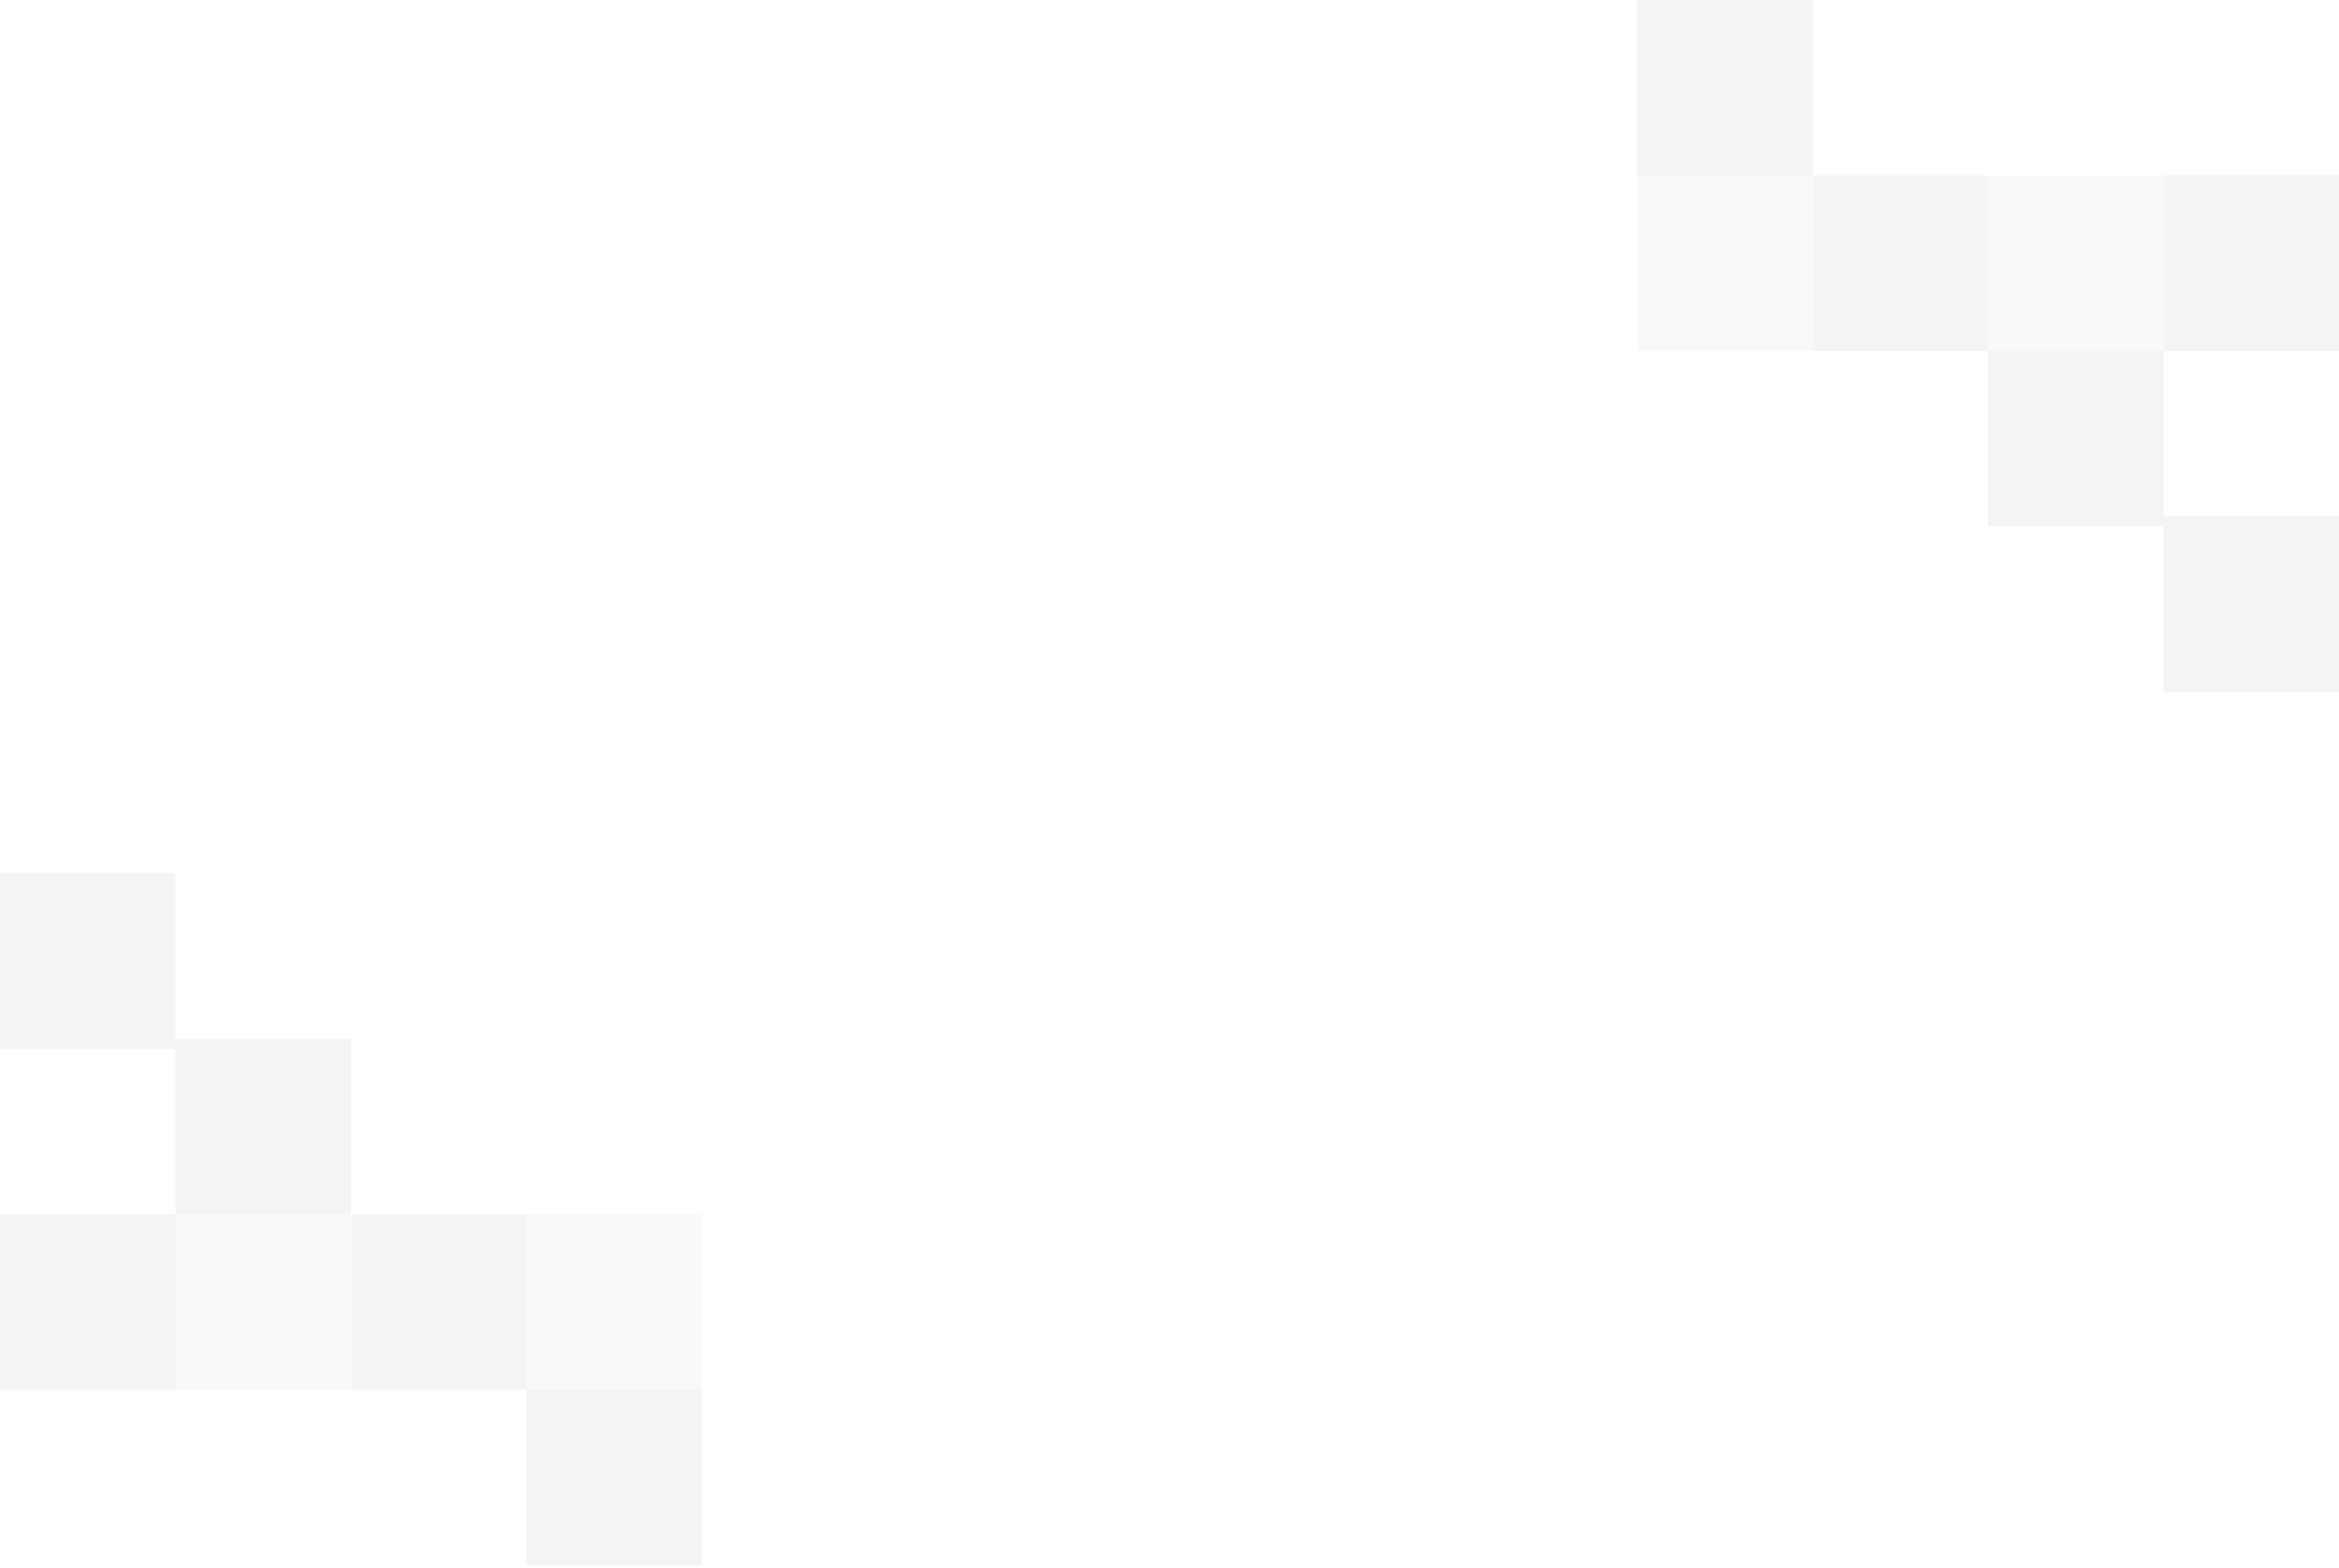
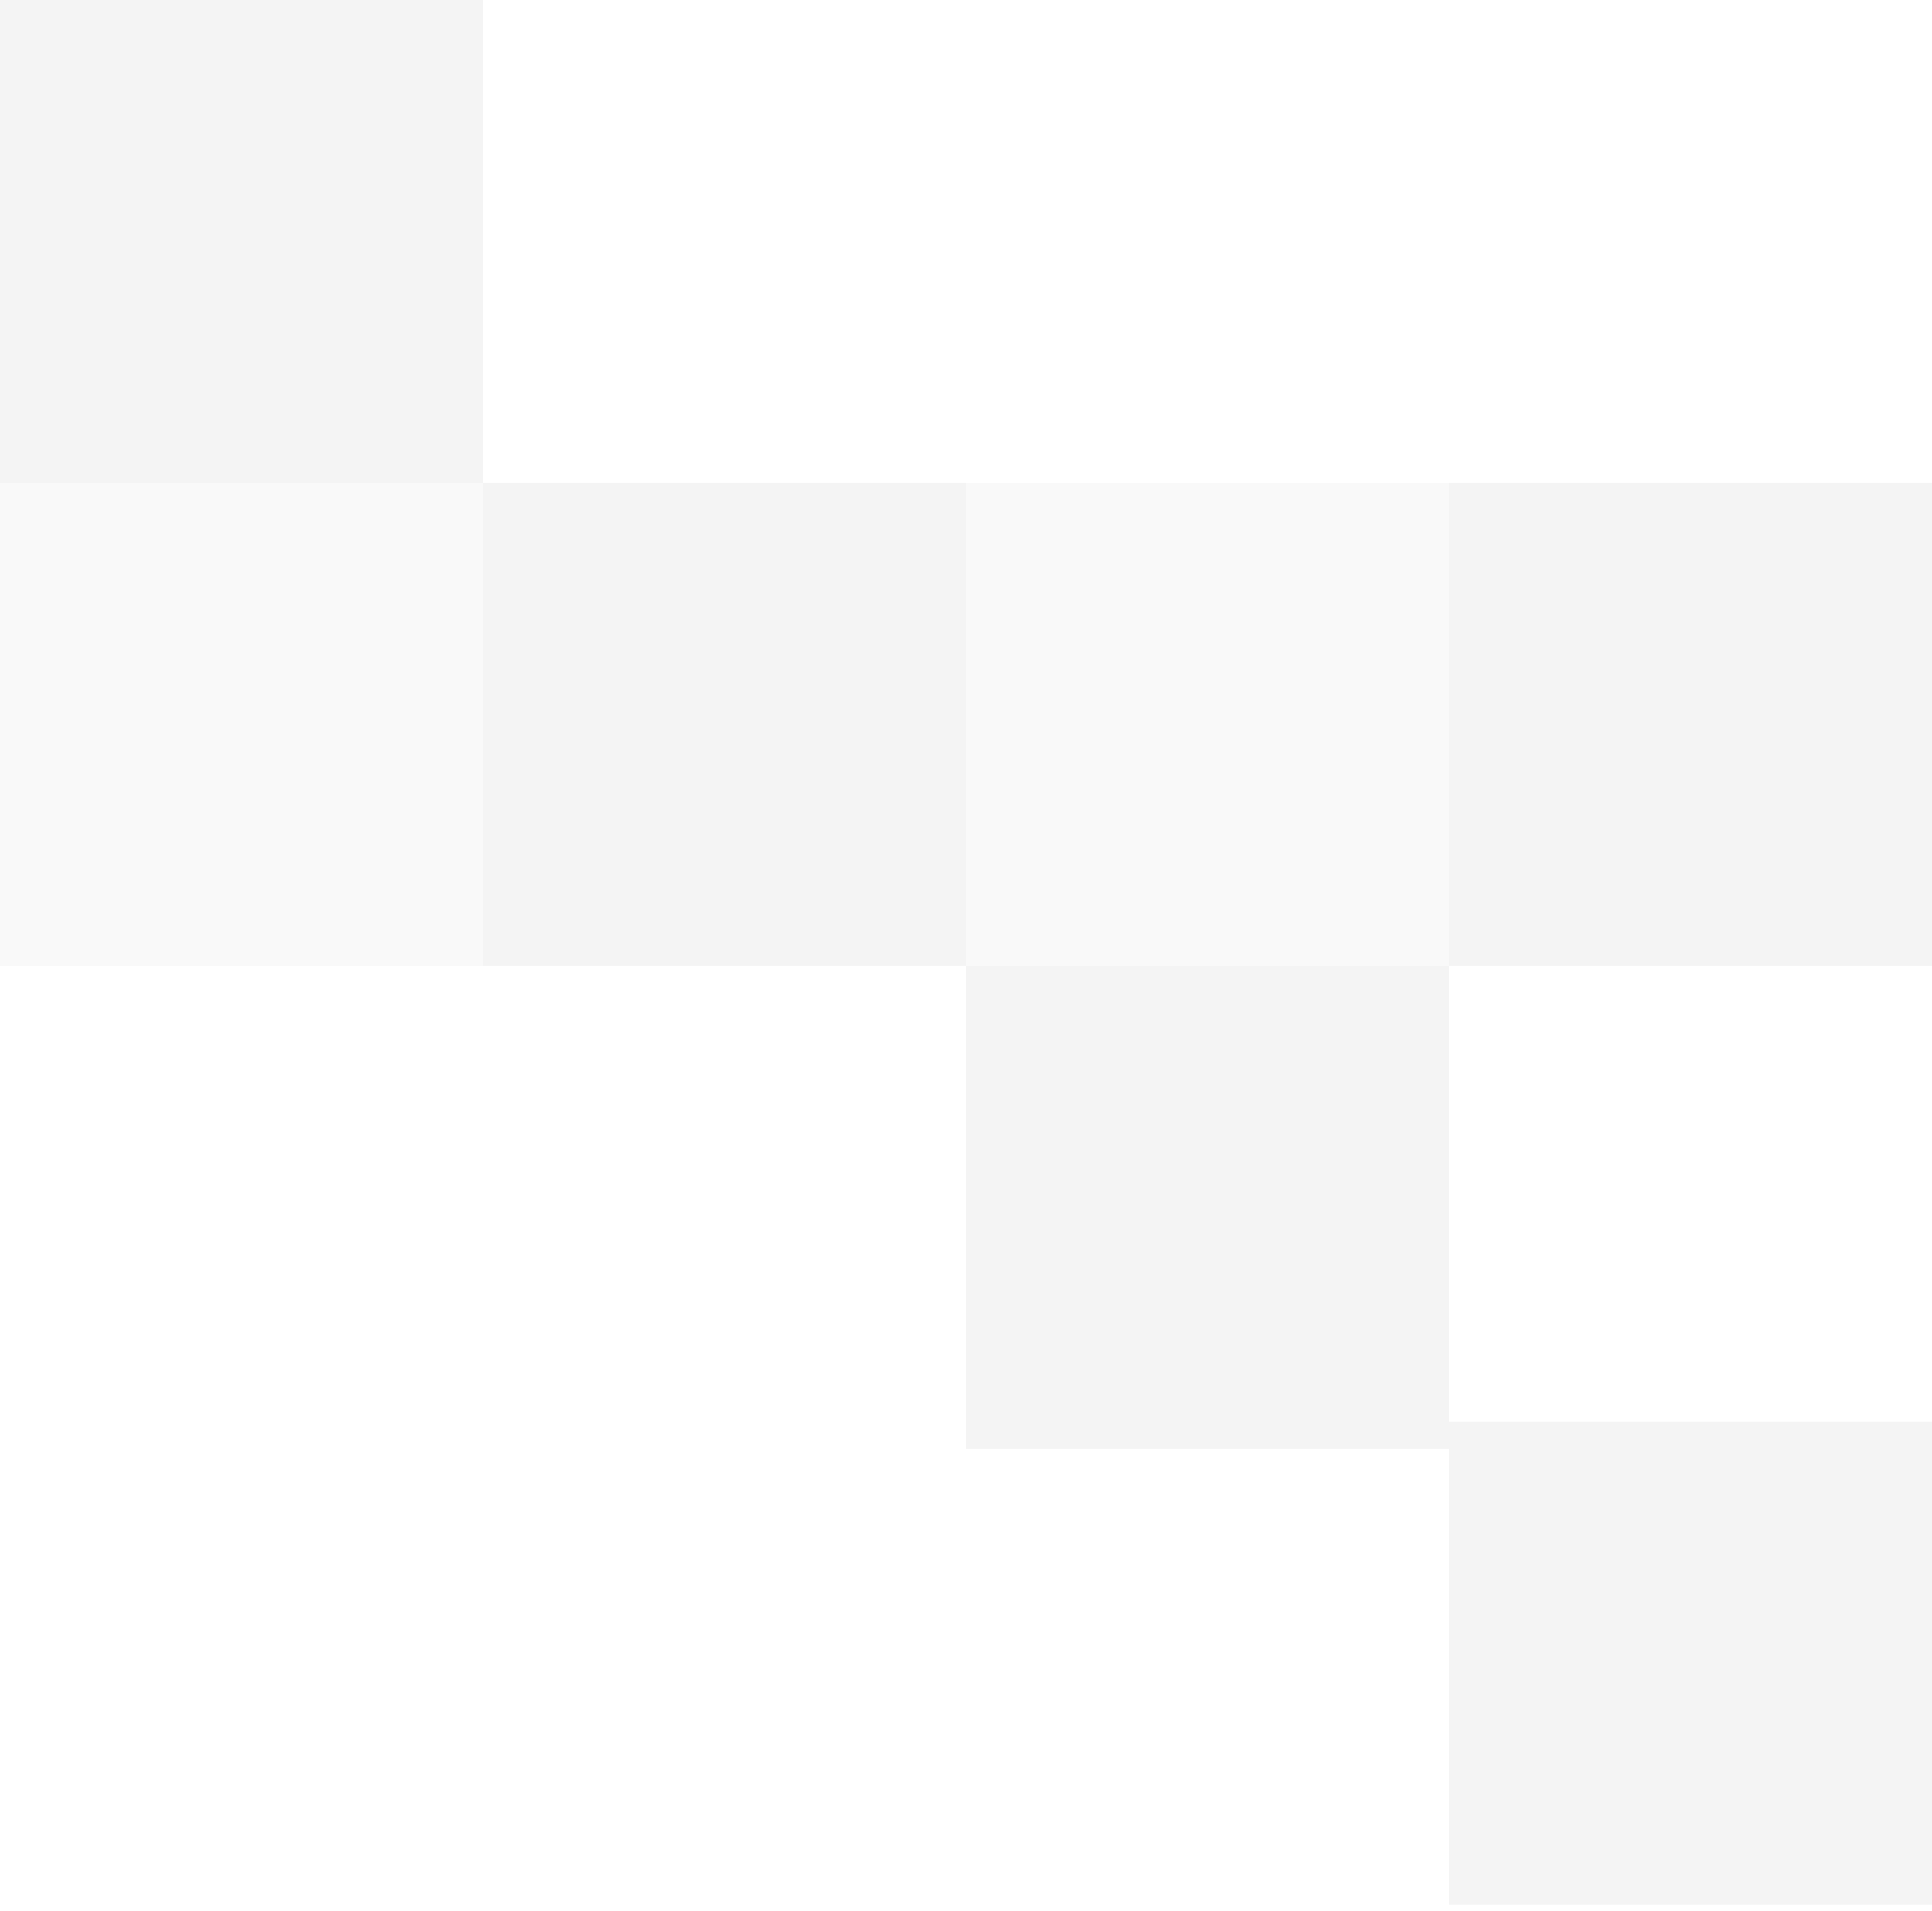
- <svg xmlns="http://www.w3.org/2000/svg" width="600" height="402" viewBox="0 0 600 402" fill="none">
+ <svg xmlns="http://www.w3.org/2000/svg" width="180" height="178" viewBox="0 0 180 178" fill="none">
  <g opacity="0.3">
-     <rect width="45.011" height="45.011" transform="matrix(1 -8.74228e-08 -8.74228e-08 -1 1.55182e-05 356.497)" fill="#D9D9D9" />
-     <rect width="45.011" height="45.011" transform="matrix(1 -8.74228e-08 -8.74228e-08 -1 45.0108 356.497)" fill="#D9D9D9" fill-opacity="0.5" />
-     <rect width="45.011" height="45.011" transform="matrix(1 -8.74228e-08 -8.74228e-08 -1 45.0108 311.486)" fill="#D9D9D9" fill-opacity="0.9" />
-     <rect width="45.011" height="45.011" transform="matrix(1 -8.74228e-08 -8.74228e-08 -1 90.0216 356.497)" fill="#D9D9D9" fill-opacity="0.9" />
-     <rect width="45.011" height="45.011" transform="matrix(1 -8.74228e-08 -8.74228e-08 -1 135.032 356.497)" fill="#D9D9D9" fill-opacity="0.5" />
-     <rect width="45.011" height="45.011" transform="matrix(1 -8.74228e-08 -8.74228e-08 -1 135.032 401.507)" fill="#D9D9D9" fill-opacity="0.9" />
-     <rect width="45.011" height="45.011" transform="matrix(1 -8.74228e-08 -8.74228e-08 -1 1.55182e-05 269.011)" fill="#D9D9D9" fill-opacity="0.9" />
-   </g>
-   <g opacity="0.3">
-     <rect width="45" height="45" transform="matrix(-1 0 0 1 600 45)" fill="#D9D9D9" />
-     <rect width="45" height="45" transform="matrix(-1 0 0 1 555 45)" fill="#D9D9D9" fill-opacity="0.5" />
-     <rect width="45" height="45" transform="matrix(-1 0 0 1 555 90)" fill="#D9D9D9" fill-opacity="0.9" />
-     <rect width="45" height="45" transform="matrix(-1 0 0 1 510 45)" fill="#D9D9D9" fill-opacity="0.9" />
-     <rect width="45" height="45" transform="matrix(-1 0 0 1 465 45)" fill="#D9D9D9" fill-opacity="0.5" />
-     <rect width="45" height="45" transform="matrix(-1 0 0 1 465 0)" fill="#D9D9D9" fill-opacity="0.9" />
-     <rect width="45" height="45" transform="matrix(-1 0 0 1 600 132.465)" fill="#D9D9D9" fill-opacity="0.9" />
+     <rect width="45" height="45" transform="matrix(-1 0 0 1 180 45)" fill="#D9D9D9" />
+     <rect width="45" height="45" transform="matrix(-1 0 0 1 135 45)" fill="#D9D9D9" fill-opacity="0.5" />
+     <rect width="45" height="45" transform="matrix(-1 0 0 1 135 90)" fill="#D9D9D9" fill-opacity="0.9" />
+     <rect width="45" height="45" transform="matrix(-1 0 0 1 89.9998 45)" fill="#D9D9D9" fill-opacity="0.9" />
+     <rect width="45" height="45" transform="matrix(-1 0 0 1 45 45)" fill="#D9D9D9" fill-opacity="0.5" />
+     <rect width="45" height="45" transform="matrix(-1 0 0 1 45 0)" fill="#D9D9D9" fill-opacity="0.9" />
+     <rect width="45" height="45" transform="matrix(-1 0 0 1 180 132.465)" fill="#D9D9D9" fill-opacity="0.9" />
  </g>
</svg>
